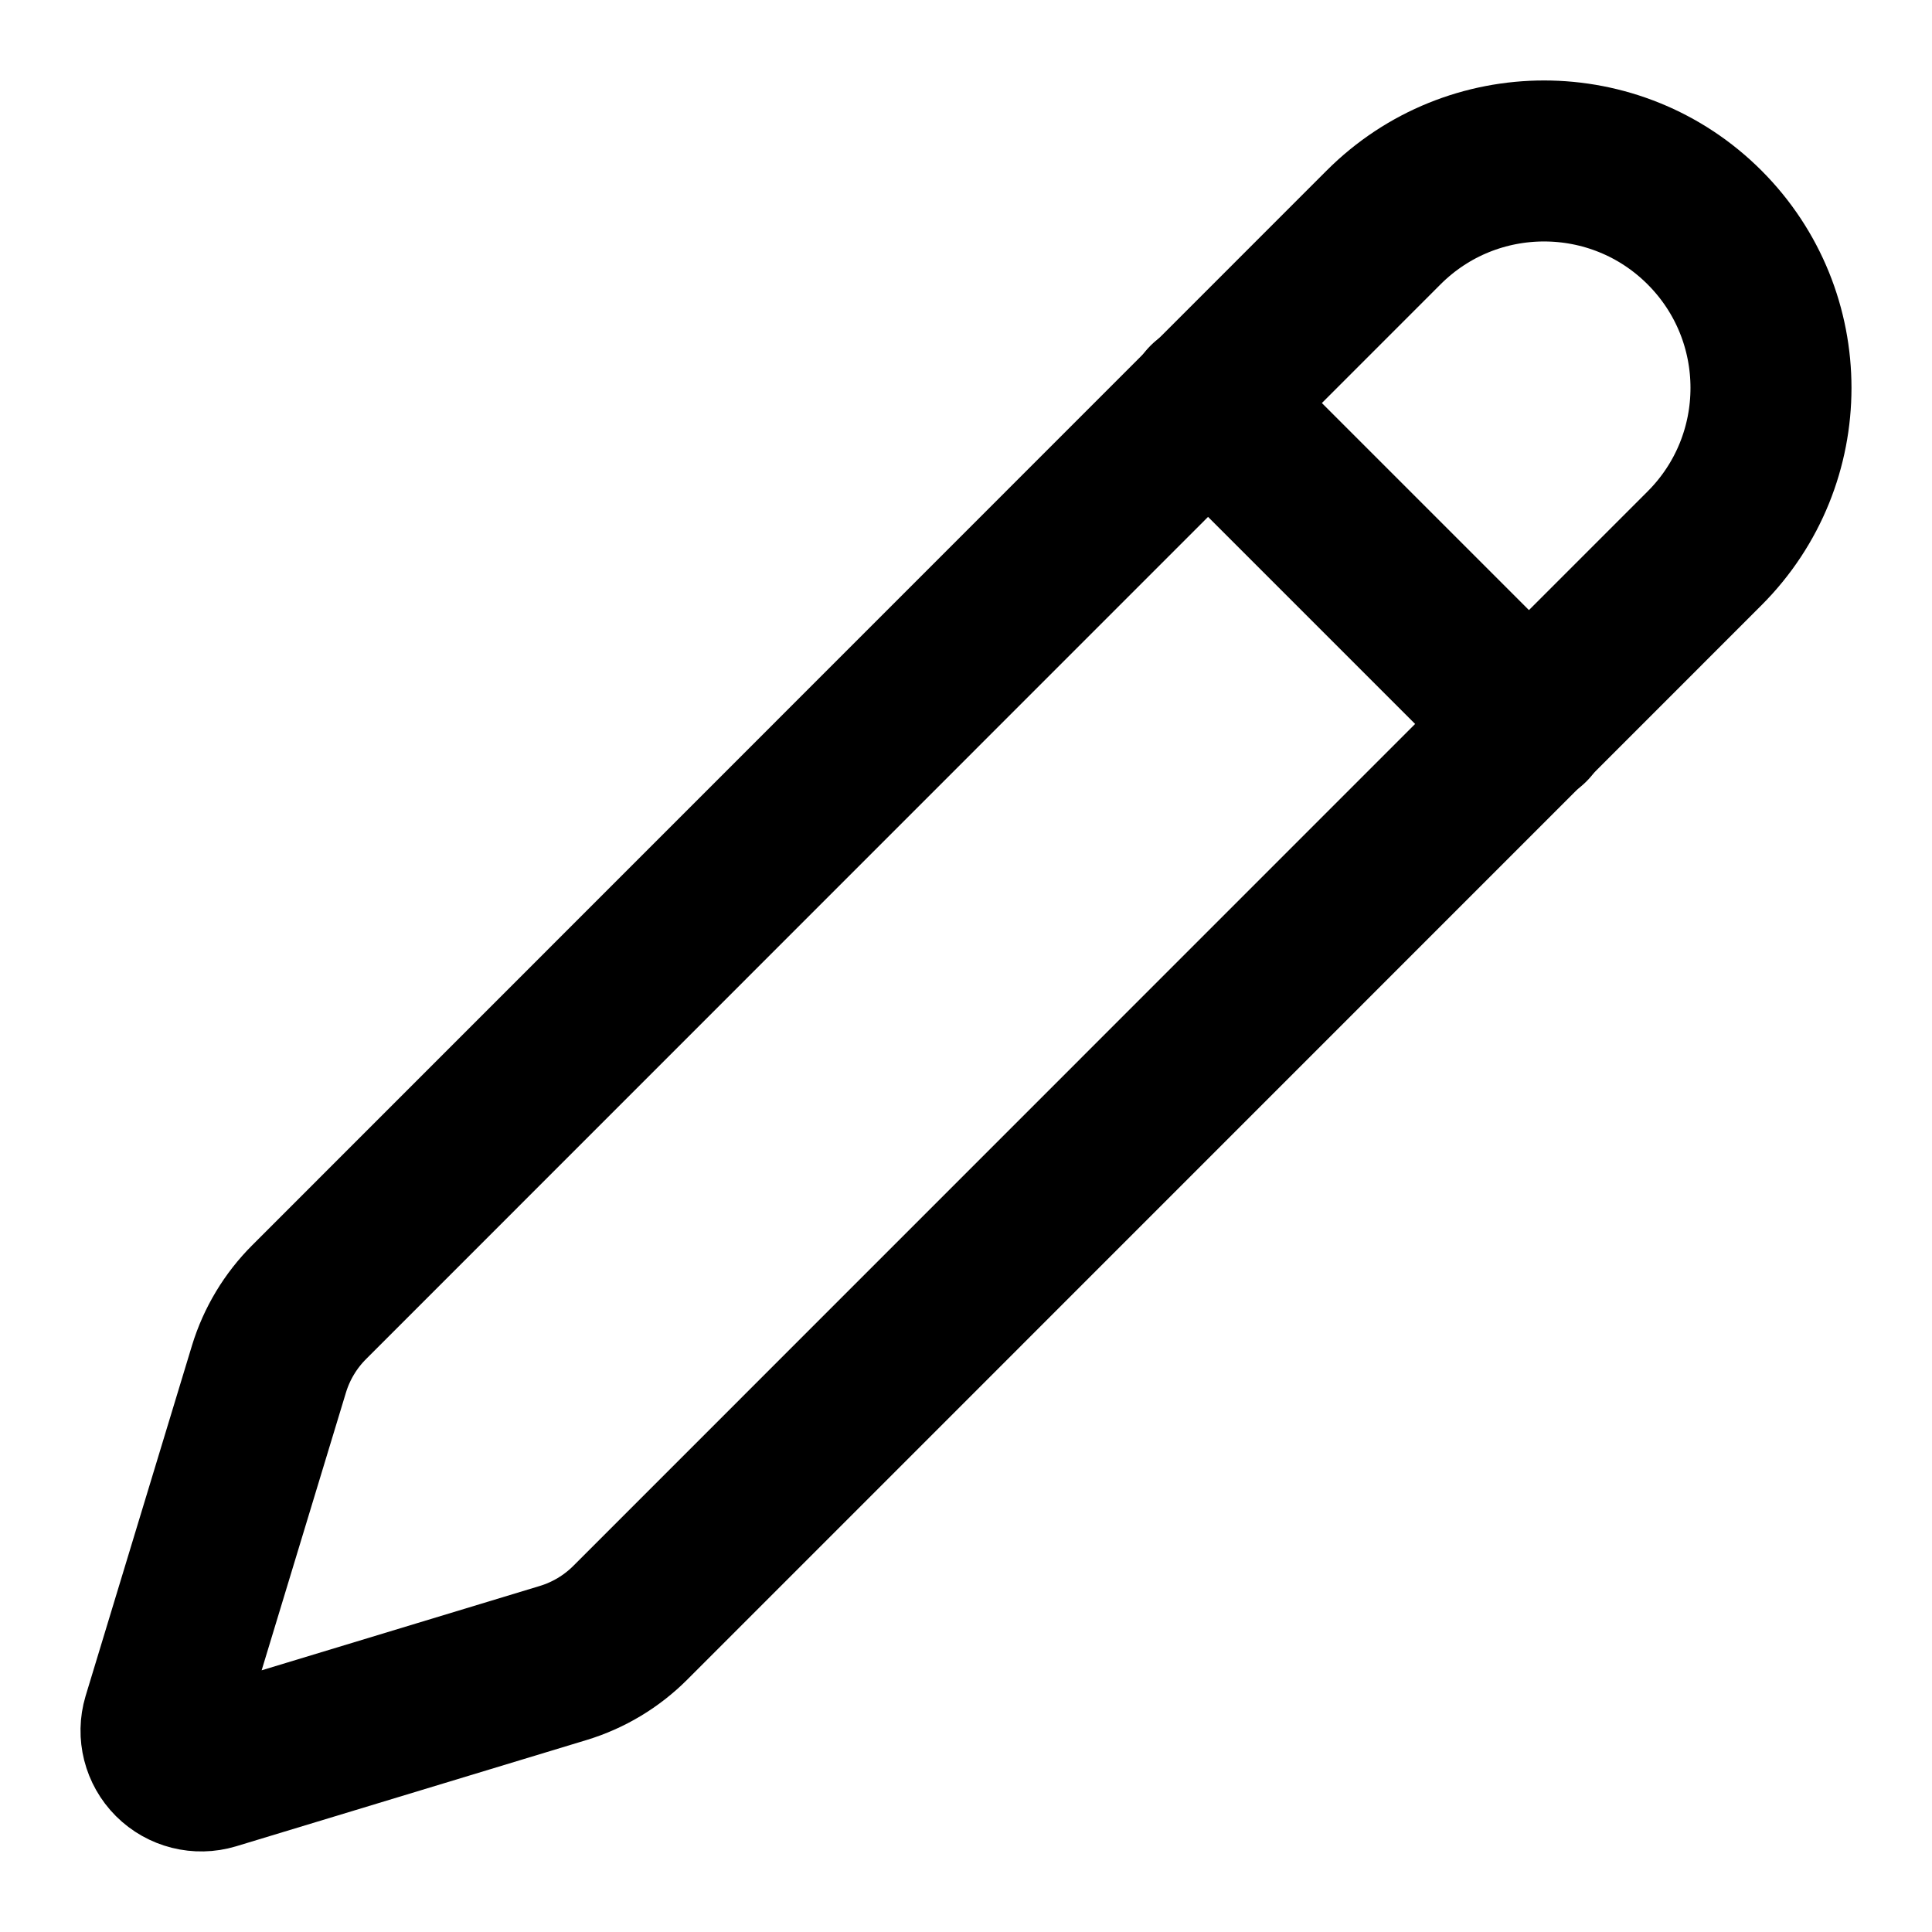
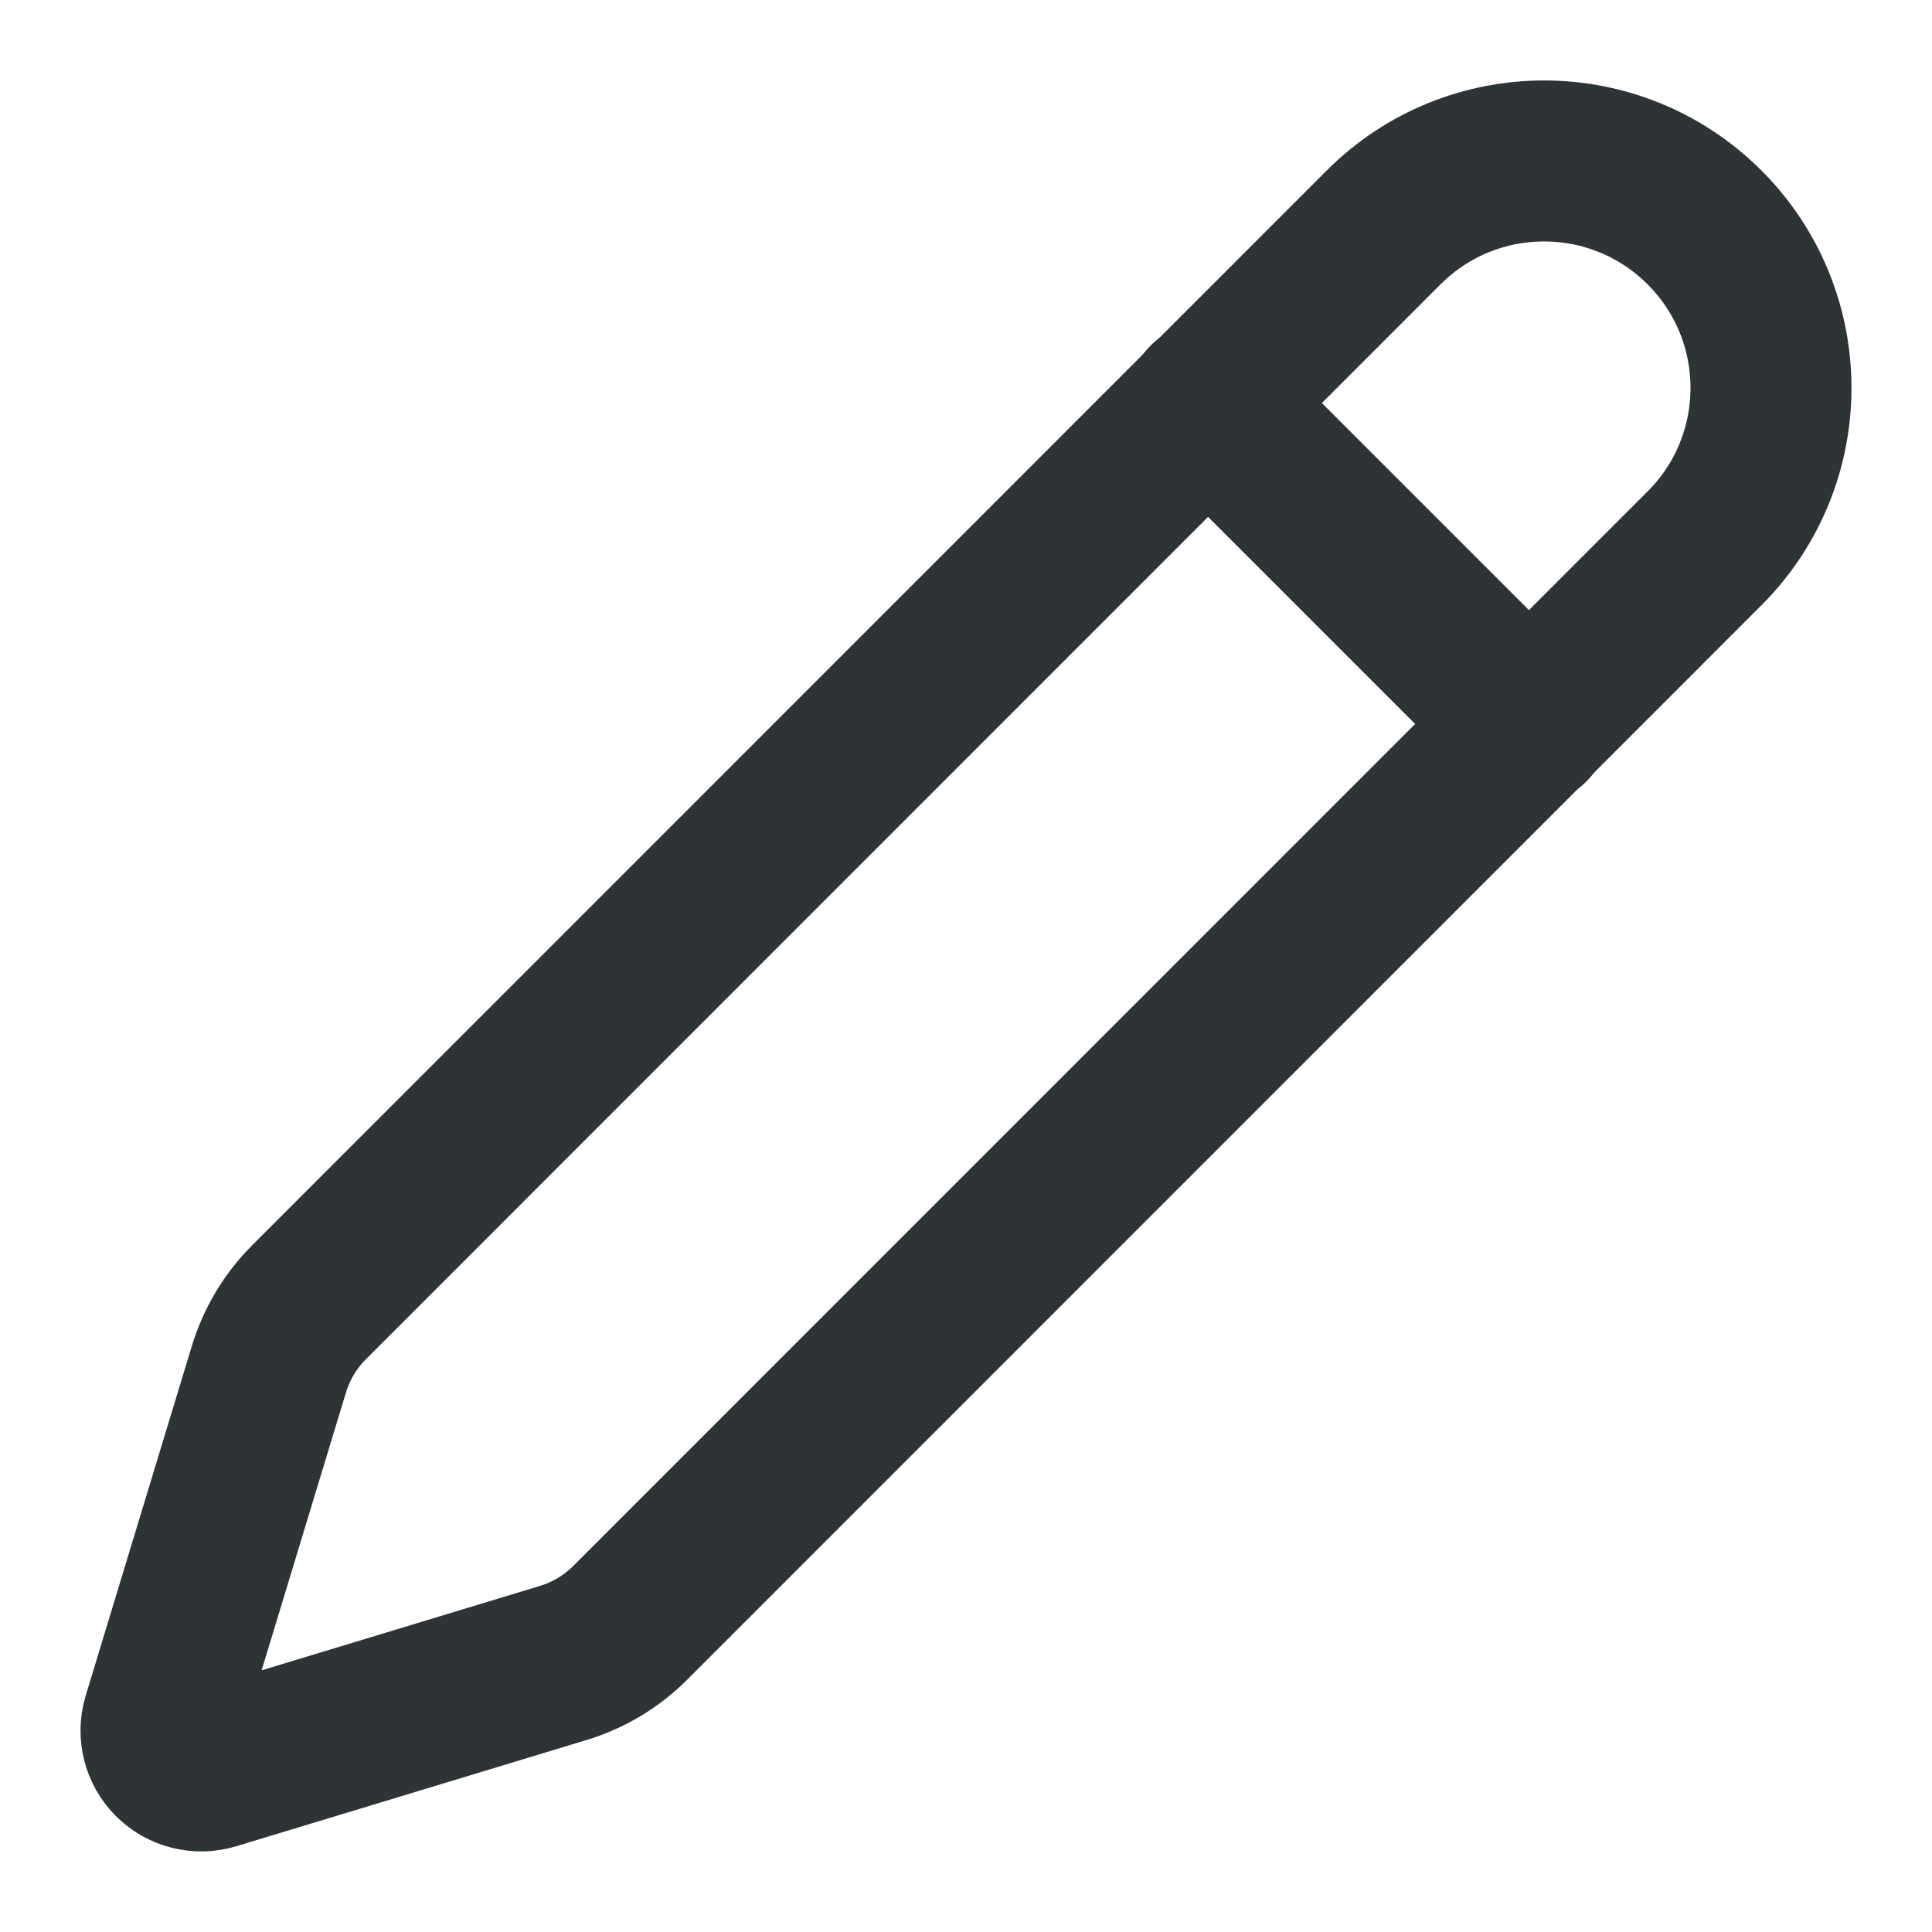
<svg xmlns="http://www.w3.org/2000/svg" width="24" height="24" viewBox="0 0 24 24" fill="none" stroke="currentColor" stroke-width="2" stroke-linecap="round" stroke-linejoin="round">
-   <path d="M21.174 6.812a1 1 0 0 0-3.986-3.987L3.842 16.174a2 2 0 0 0-.5.83l-1.321 4.352a.5.5 0 0 0 .623.622l4.353-1.32a2 2 0 0 0 .83-.497z" />
-   <path d="m15 5 4 4" />
+   <path class="transparent-fill foreground-stroke" style="fill:none;stroke:#2e3436" d="M21.174 6.812a1 1 0 0 0-3.986-3.987L3.842 16.174a2 2 0 0 0-.5.83l-1.321 4.352a.5.5 0 0 0 .623.622l4.353-1.32a2 2 0 0 0 .83-.497z" />
+   <path class="transparent-fill foreground-stroke" style="fill:none;stroke:#2e3436" d="m15 5 4 4" />
</svg>
